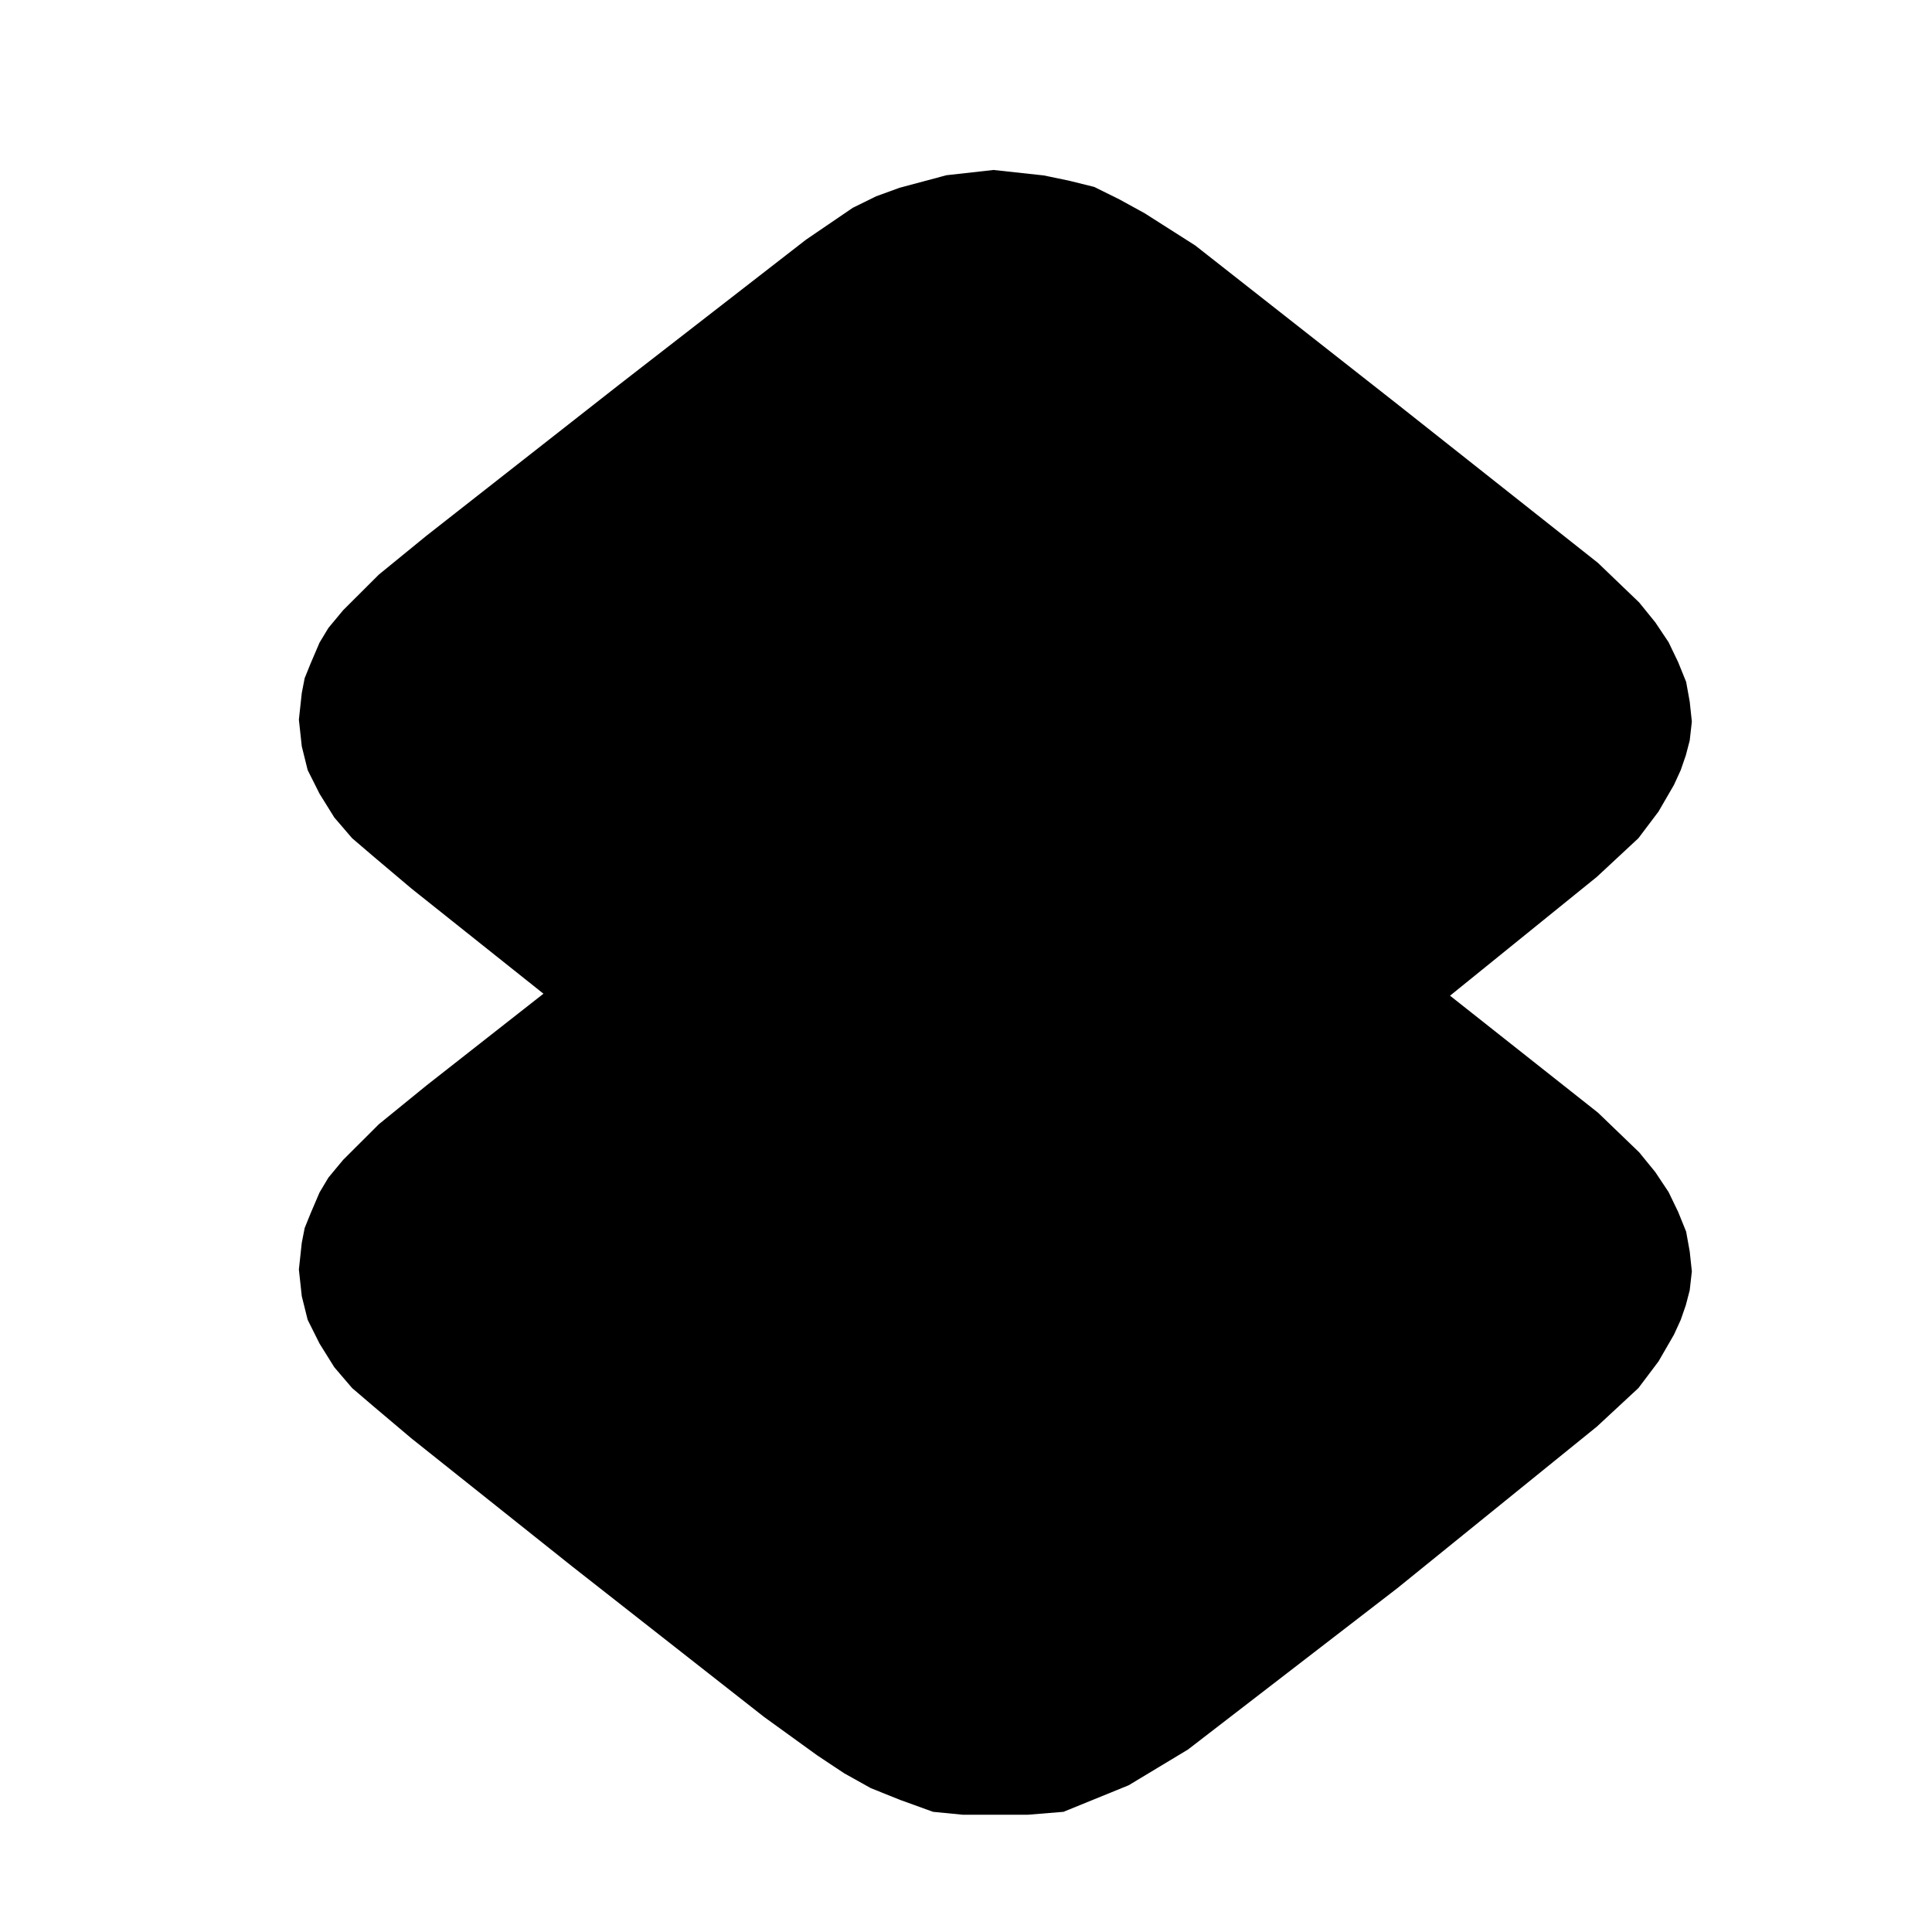
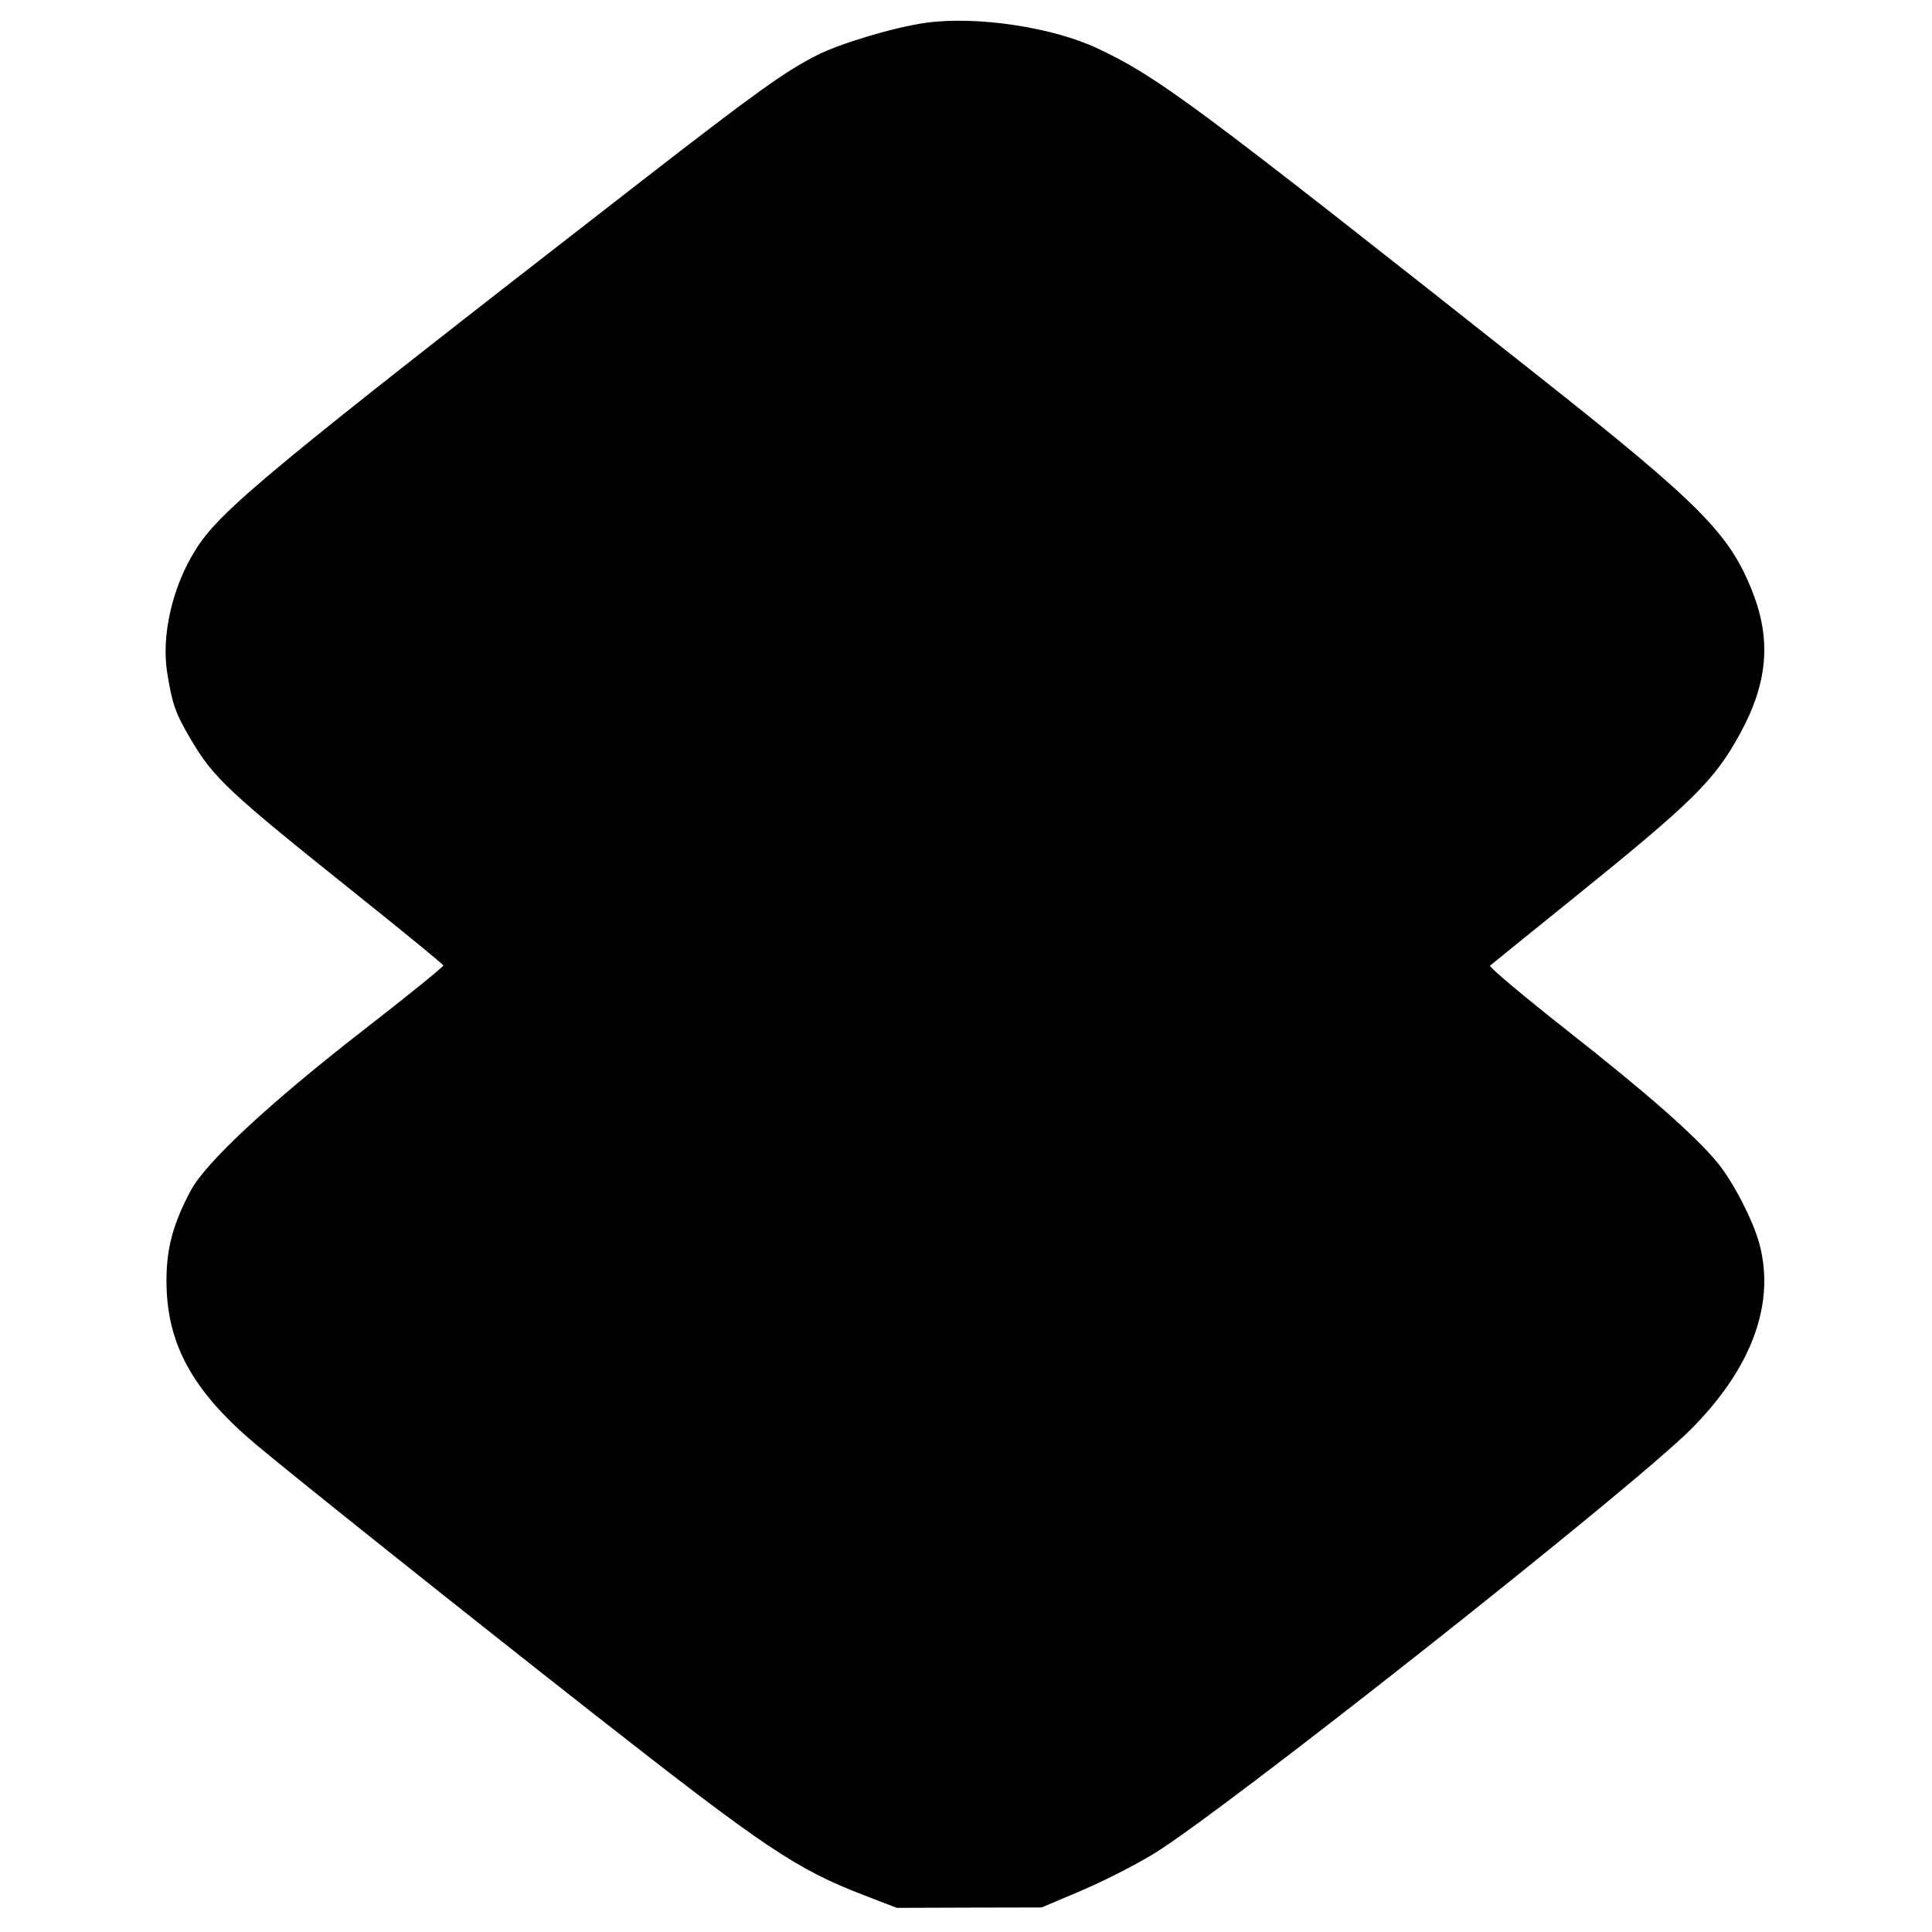
- <svg xmlns="http://www.w3.org/2000/svg" width="24" height="24" viewBox="0 0 24 24" fill="none">
-   <g transform="translate(12 12) scale(1.2) translate(-12 -12)">
-     <path fill="black" d="m12.28 9.45.524.058.261.053.262.066.261.128.262.144.523.333 2.092 1.644 2.077 1.642.427.411.167.205.137.206.099.205.083.205.037.206.022.205-.022.195-.04.154-.053.153-.07.153-.16.277-.208.276-.43.399-2.066 1.673-2.167 1.67-.614.37-.675.275-.368.03h-.675l-.307-.03-.337-.122-.307-.123-.276-.154-.277-.184-.552-.399-1.994-1.564-1.657-1.32-.399-.337-.215-.184-.184-.215-.153-.245-.123-.246-.061-.245-.03-.276.03-.277.03-.153.062-.153.092-.215.092-.154.153-.184.369-.368.49-.399 1.995-1.565 1.937-1.503.484-.33.242-.119.242-.088.243-.065.242-.065.484-.054Z" />
-     <path fill="black" d="m12.28 3.759.524.057.261.054.262.065.261.129.262.144.523.333 2.092 1.643 2.077 1.643.427.41.167.206.137.205.099.206.083.205.037.205.022.206-.022.195-.04.153-.053.154-.07.153-.16.276-.208.276-.43.4-2.066 1.672-2.167 1.671-.614.369-.675.276-.368.03h-.675l-.307-.03-.337-.123-.307-.123-.276-.153-.277-.184-.552-.4-1.994-1.564-1.657-1.32-.399-.337-.215-.184-.184-.214-.153-.246-.123-.245-.061-.246-.03-.276.03-.276.03-.154.062-.153.092-.215L5.4 8.5l.153-.184.369-.368.49-.4 1.995-1.564 1.937-1.503.484-.33.242-.119.242-.088.243-.065.242-.065.484-.054Z" />
-   </g>
+ <svg xmlns="http://www.w3.org/2000/svg" width="24" height="24" fill="none" viewBox="0 0 24 24">
+   <path d="M11.502 0.283 C 11.117 0.336,10.446 0.536,10.148 0.686 C 9.755 0.885,9.390 1.146,7.960 2.256 C 3.287 5.883,2.733 6.342,2.423 6.840 C 2.141 7.293,2.004 7.890,2.076 8.351 C 2.138 8.743,2.179 8.860,2.365 9.176 C 2.655 9.668,2.823 9.825,4.456 11.131 C 5.030 11.590,5.503 11.978,5.507 11.993 C 5.511 12.008,5.063 12.371,4.510 12.800 C 3.349 13.702,2.554 14.441,2.369 14.791 C 2.151 15.200,2.069 15.503,2.068 15.900 C 2.065 16.680,2.382 17.268,3.160 17.927 C 3.609 18.307,5.729 19.998,7.401 21.310 C 9.508 22.962,9.891 23.219,10.740 23.546 L 11.140 23.700 12.040 23.697 L 12.940 23.695 13.421 23.491 C 13.686 23.380,14.091 23.174,14.321 23.035 C 15.170 22.523,20.247 18.512,21.000 17.760 C 21.754 17.007,22.053 16.207,21.859 15.463 C 21.783 15.169,21.529 14.677,21.331 14.438 C 21.050 14.100,20.461 13.582,19.469 12.802 C 18.925 12.374,18.494 12.011,18.510 11.996 C 18.527 11.981,18.981 11.612,19.520 11.178 C 21.036 9.955,21.297 9.697,21.616 9.113 C 21.958 8.487,22.005 7.956,21.773 7.360 C 21.490 6.633,21.128 6.267,19.105 4.667 C 14.828 1.284,14.393 0.961,13.640 0.604 C 13.078 0.338,12.136 0.196,11.502 0.283 " stroke="none" fill-rule="evenodd" fill="black" />
</svg>
